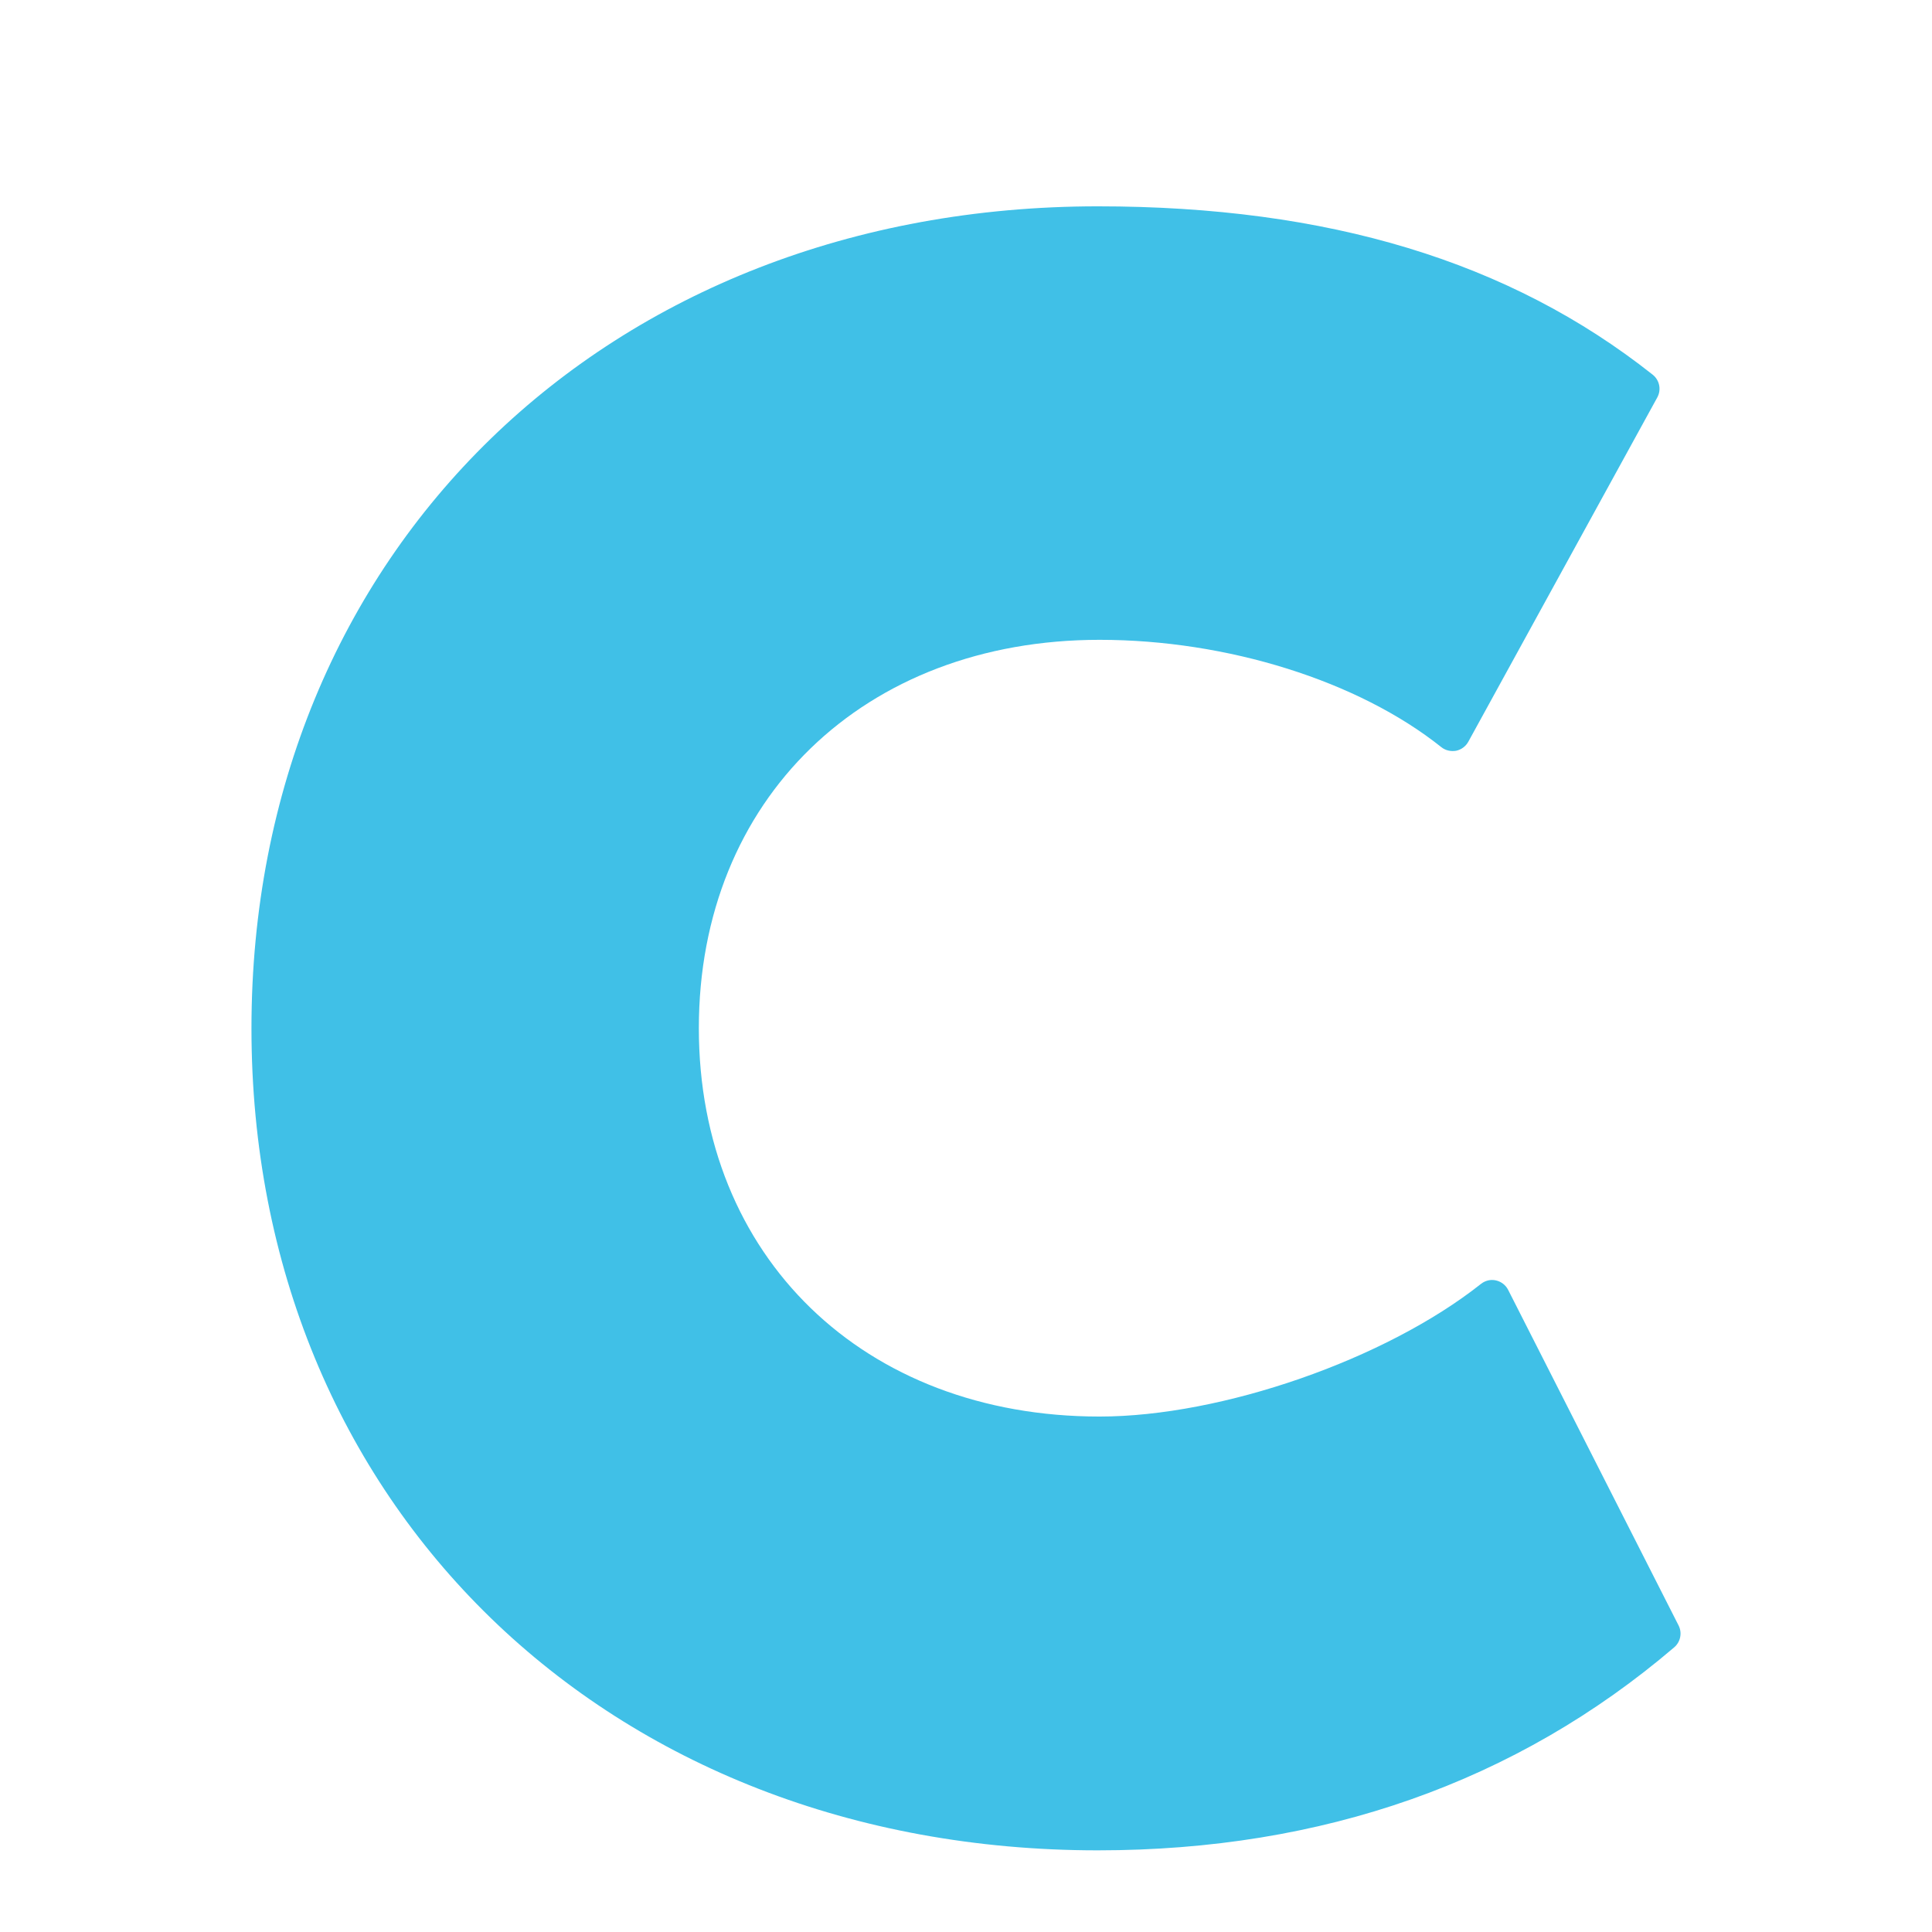
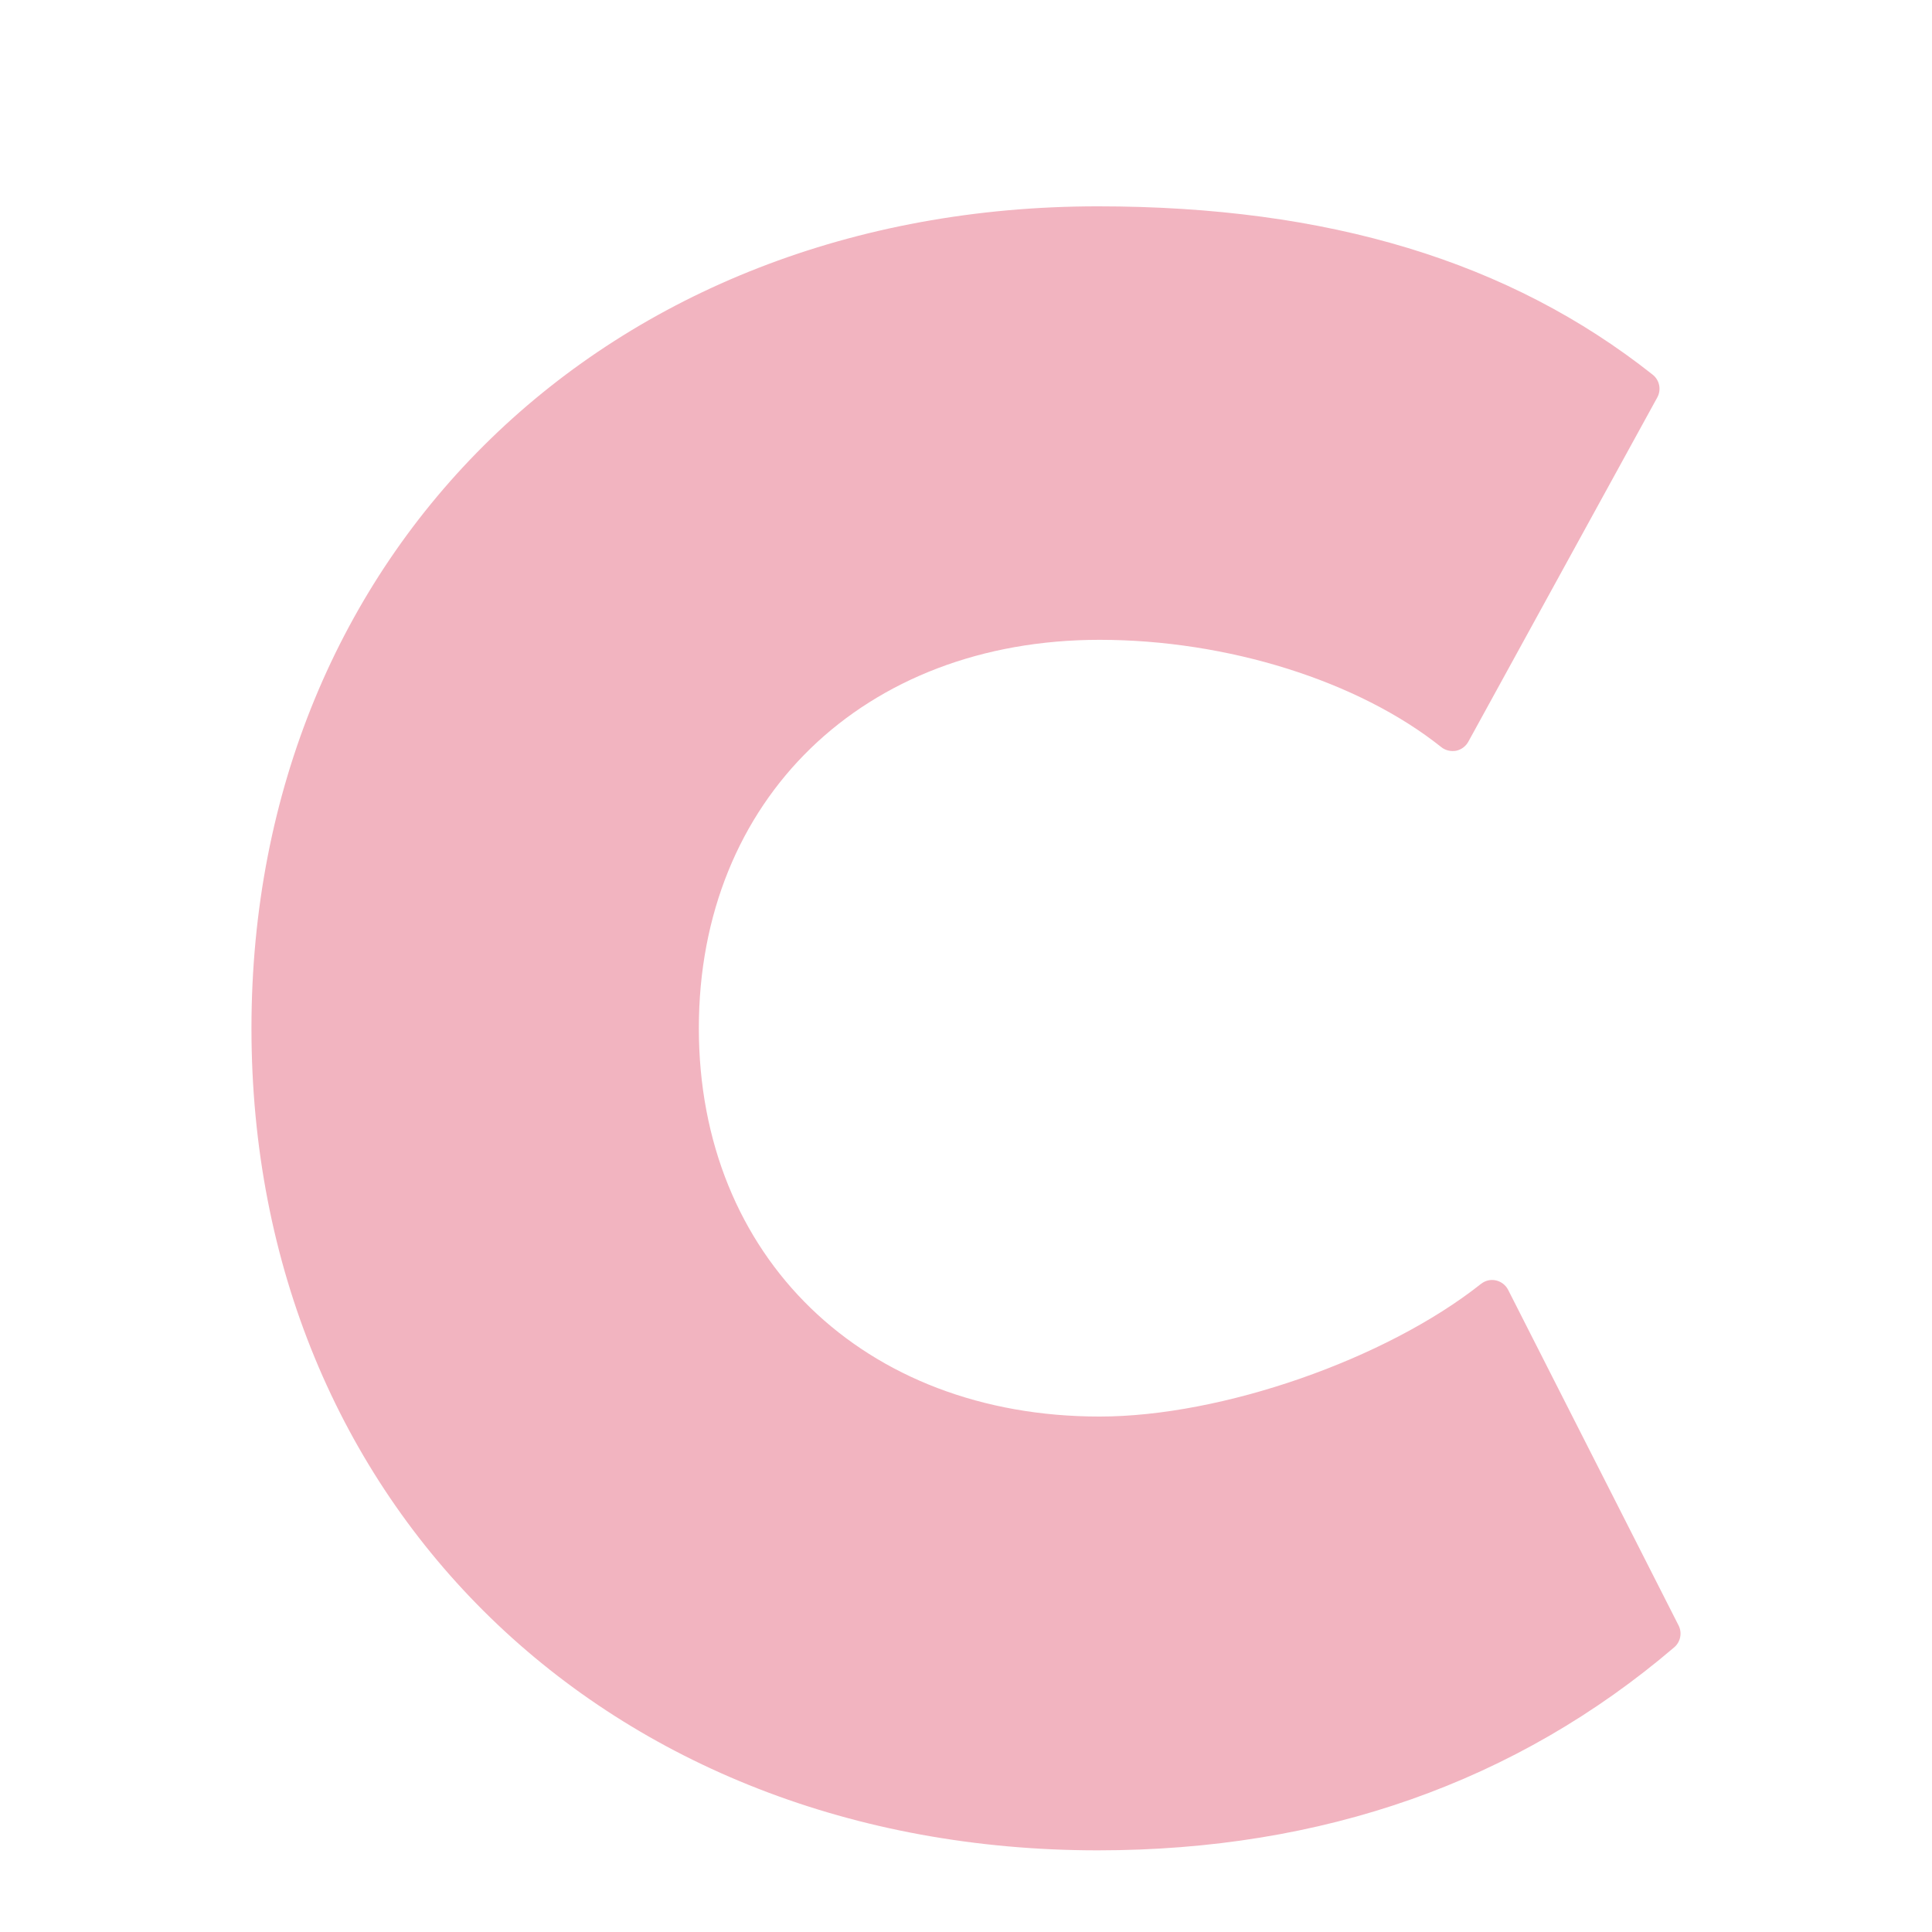
<svg xmlns="http://www.w3.org/2000/svg" width="800px" height="800px" viewBox="0 0 128 128" aria-hidden="true" role="img" class="iconify iconify--noto" preserveAspectRatio="xMidYMid meet">
-   <path d="M111.21 107.69L99.92 85.46c-.16-.32-.46-.55-.81-.63s-.71.01-.99.23c-6.32 5.01-17.18 8.79-25.27 8.79c-15.63 0-26.55-10.58-26.55-25.73s10.92-25.73 26.55-25.73c8.46 0 17.14 2.72 22.64 7.11c.27.22.64.3.98.24c.34-.07.64-.29.81-.6l12.52-22.81c.28-.51.15-1.15-.31-1.51c-9.47-7.5-21.49-11.15-36.75-11.15c-32.5 0-56.08 22.91-56.08 54.46c0 31.56 23.58 54.46 56.08 54.46c14.87 0 27.72-4.52 38.18-13.45c.42-.36.54-.96.29-1.45z" fill="#40C0E7" />
+   <path d="M111.21 107.69L99.92 85.46c-.16-.32-.46-.55-.81-.63s-.71.01-.99.23c-6.32 5.01-17.18 8.79-25.27 8.79c-15.63 0-26.55-10.58-26.55-25.73s10.92-25.73 26.55-25.73c8.46 0 17.14 2.72 22.64 7.11c.27.22.64.3.98.24c.34-.07.64-.29.81-.6l12.52-22.81c.28-.51.15-1.15-.31-1.51c-9.47-7.5-21.49-11.15-36.75-11.15c-32.5 0-56.08 22.91-56.08 54.46c0 31.56 23.58 54.46 56.08 54.46c14.87 0 27.72-4.52 38.18-13.45c.42-.36.54-.96.29-1.45z" fill="#f2b4c0" />
</svg>
